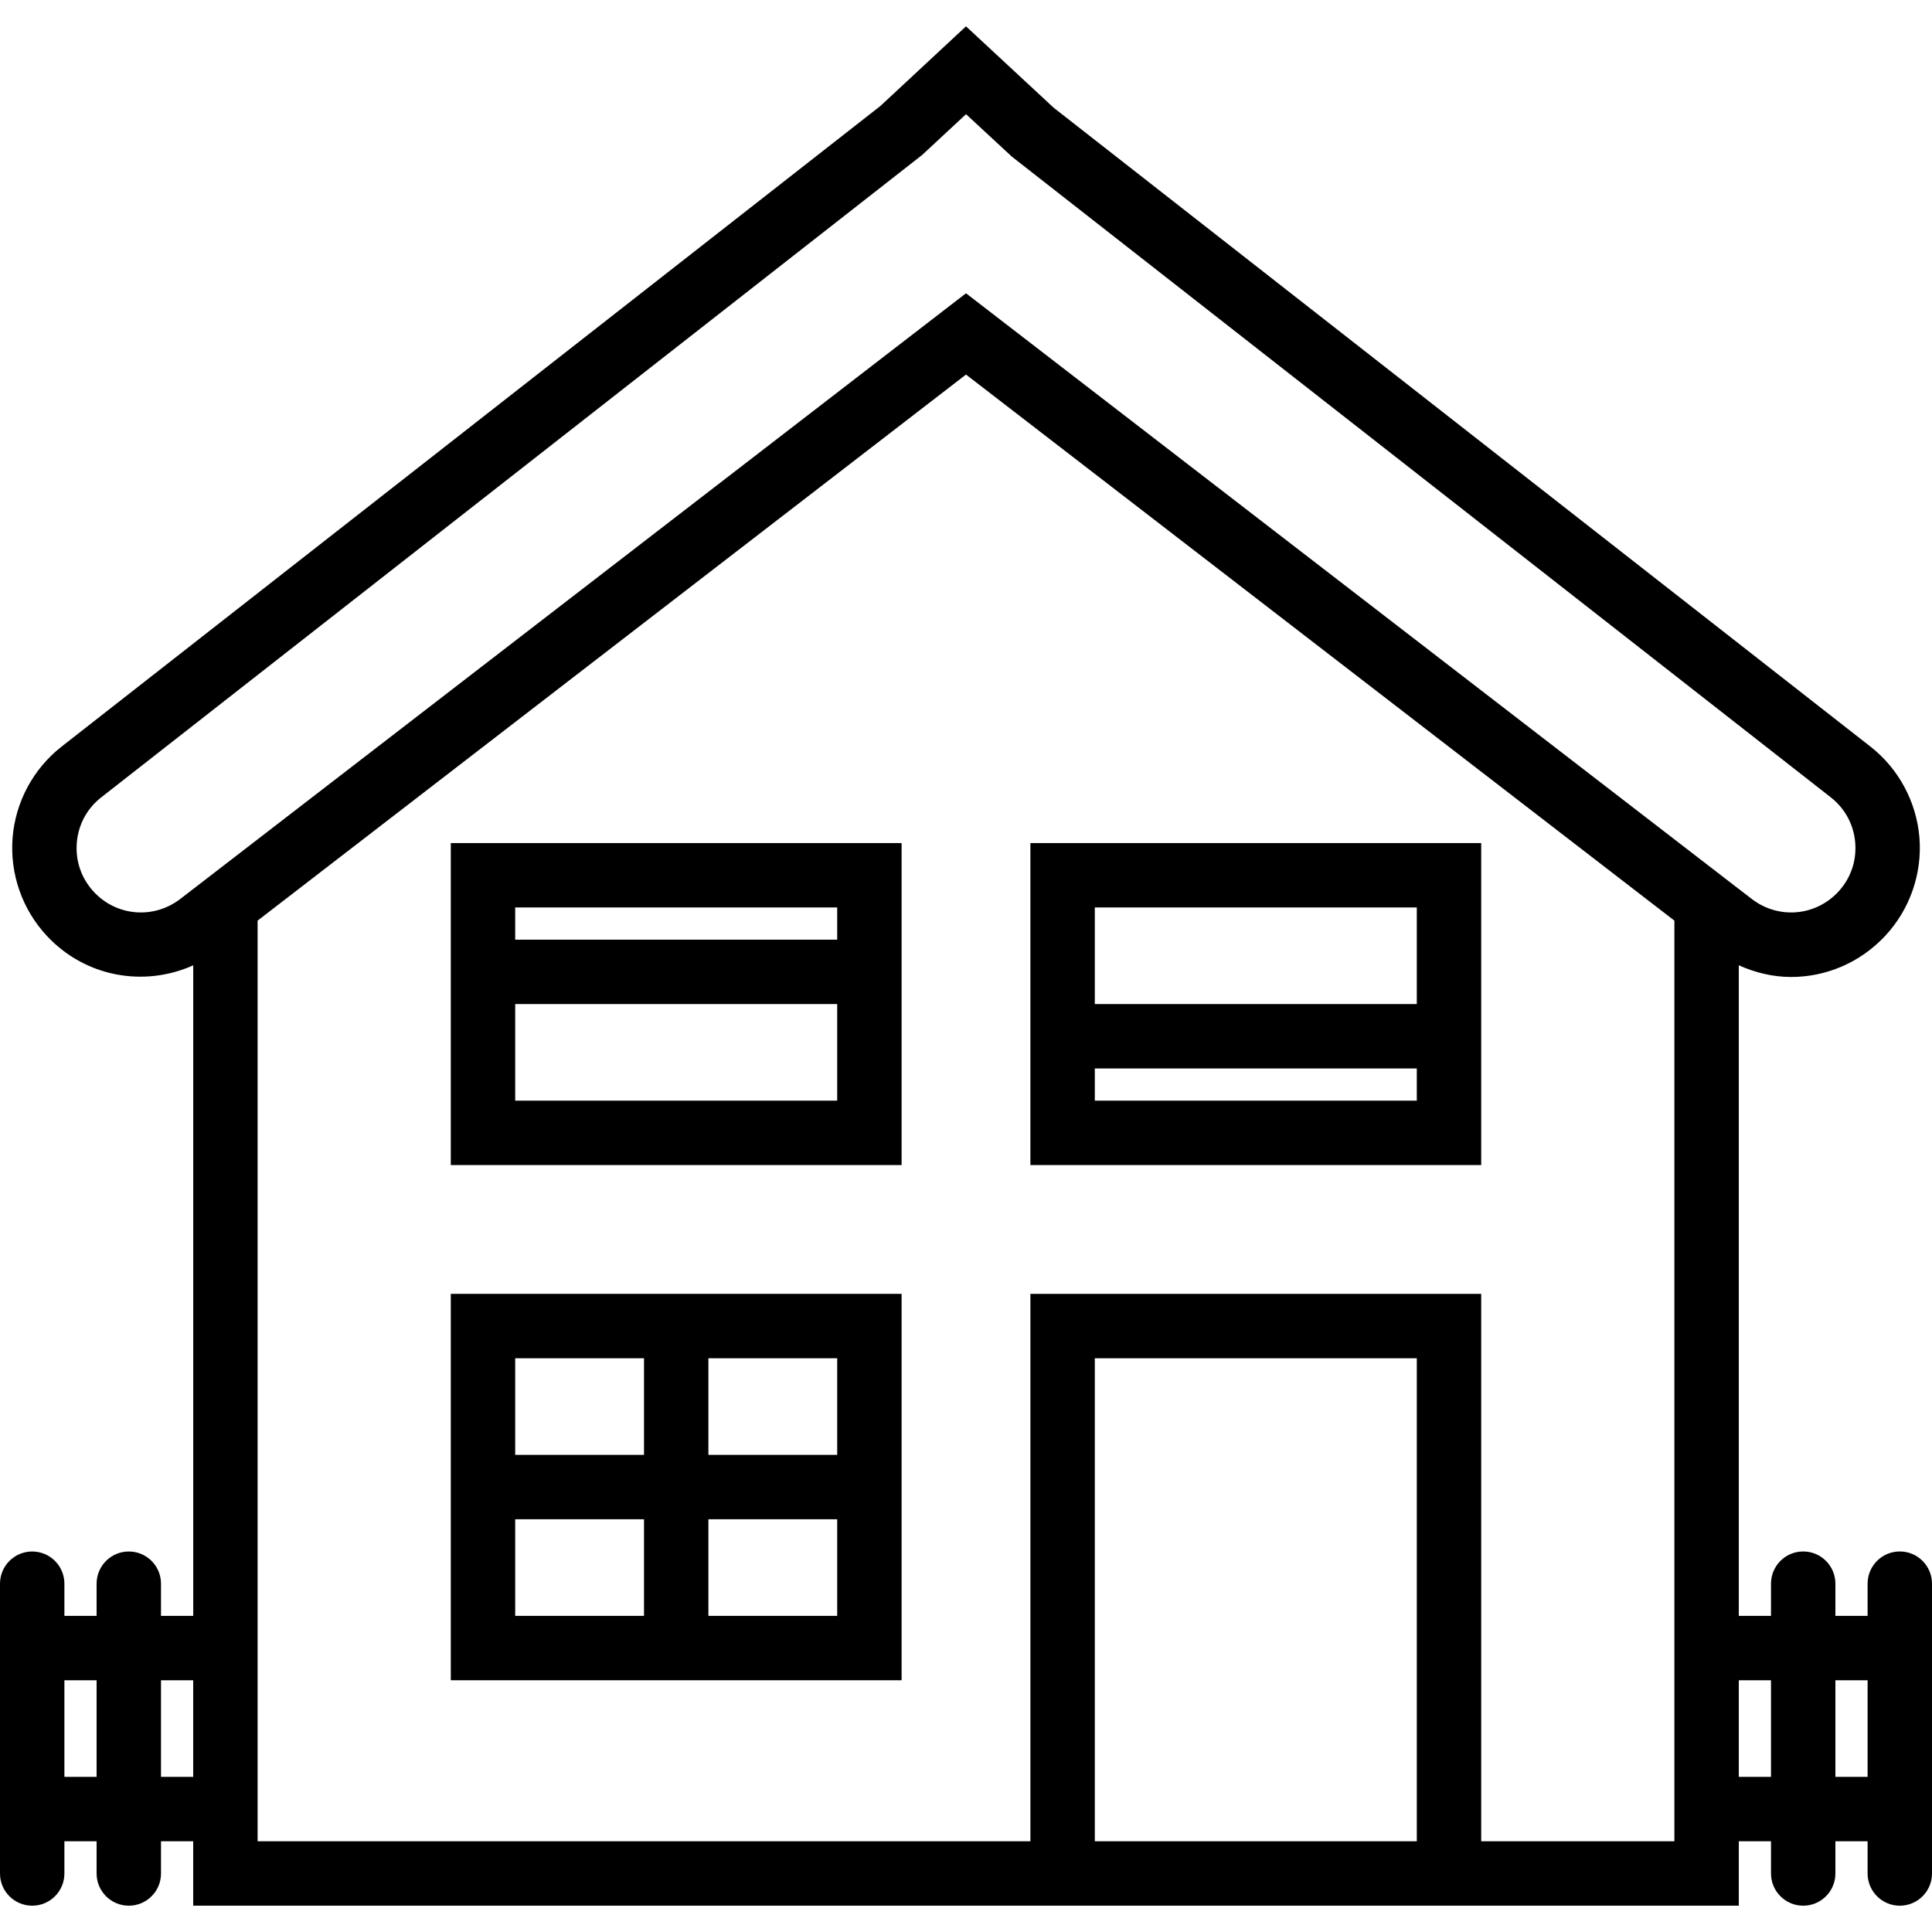
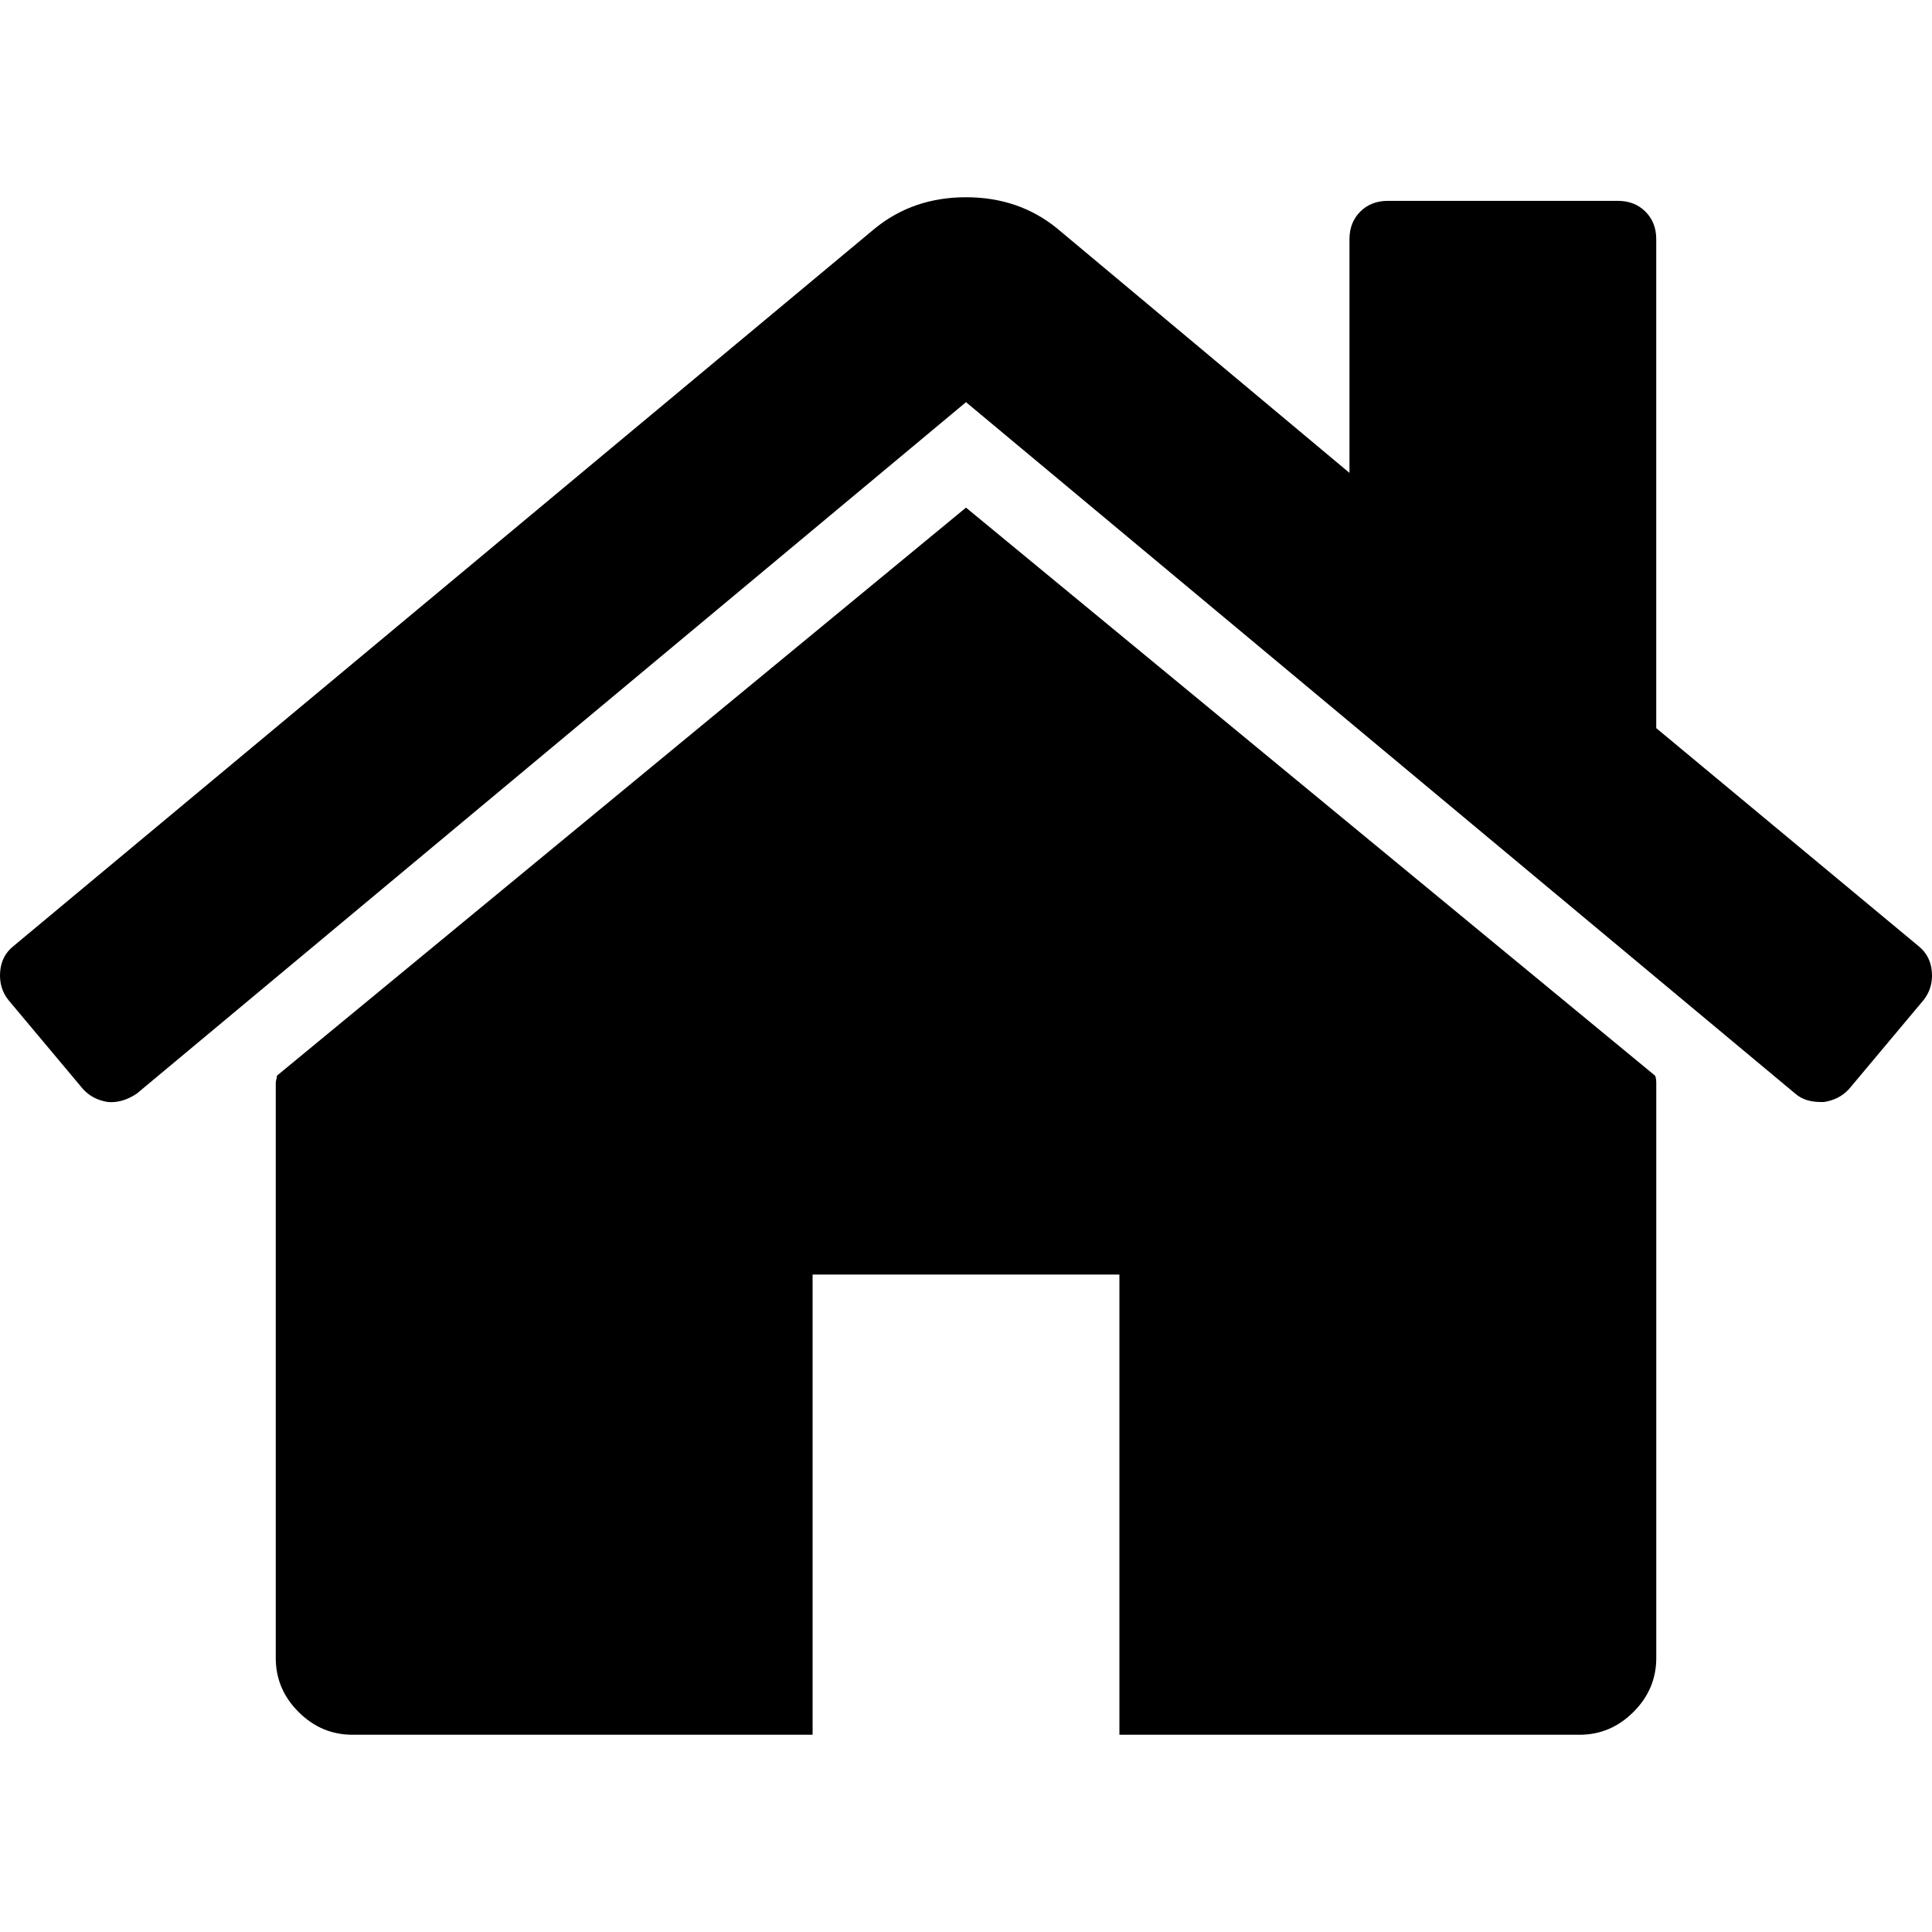
- <svg xmlns="http://www.w3.org/2000/svg" version="1.1" id="Capa_1" x="0px" y="0px" viewBox="0 0 60 60" style="enable-background:new 0 0 60 60;" xml:space="preserve">
+ <svg xmlns="http://www.w3.org/2000/svg" version="1.1" id="Capa_1" x="0px" y="0px" width="460.298px" height="460.297px" viewBox="0 0 460.298 460.297" style="enable-background:new 0 0 460.298 460.297;" xml:space="preserve">
  <g>
-     <path d="M14,36.182h14v-10H14V36.182z M16,34.182v-3h10v3H16z M26,28.182v1H16v-1H26z" />
-     <path d="M14,40.182v12h14v-12H14z M20,42.182v3h-4v-3H20z M16,47.182h4v3h-4V47.182z M22,50.182v-3h4v3H22z M26,45.182h-4v-3h4   V45.182z" />
-     <path d="M32,36.182h14v-10H32V36.182z M34,34.182v-1h10v1H34z M44,28.182v3H34v-3H44z" />
-     <path d="M59,48.182c-0.553,0-1,0.448-1,1v1h-1v-1c0-0.552-0.447-1-1-1s-1,0.448-1,1v1h-1V29.978   c0.521,0.234,1.073,0.363,1.626,0.363c1.073,0,2.139-0.436,2.927-1.284c0.76-0.818,1.145-1.925,1.057-3.038   c-0.089-1.112-0.644-2.145-1.522-2.833L32.722,3.345L30,0.818L27.343,3.29L1.913,23.186c-0.879,0.688-1.434,1.721-1.522,2.833   c-0.088,1.113,0.297,2.22,1.057,3.038c1.194,1.286,3.021,1.61,4.553,0.922v20.204H5v-1c0-0.552-0.447-1-1-1s-1,0.448-1,1v1H2v-1   c0-0.552-0.447-1-1-1s-1,0.448-1,1v9c0,0.552,0.447,1,1,1s1-0.448,1-1v-1h1v1c0,0.552,0.447,1,1,1s1-0.448,1-1v-1h1v2h26h14h8v-2h1   v1c0,0.552,0.447,1,1,1s1-0.448,1-1v-1h1v1c0,0.552,0.447,1,1,1s1-0.448,1-1v-9C60,48.63,59.553,48.182,59,48.182z M2.912,27.695   c-0.385-0.415-0.572-0.954-0.527-1.518c0.045-0.564,0.314-1.067,0.761-1.416L28.64,4.811l1.361-1.265l1.424,1.319l25.43,19.896   c0.446,0.349,0.716,0.852,0.761,1.416c0.045,0.564-0.143,1.104-0.527,1.518c-0.708,0.762-1.861,0.858-2.686,0.223L54,27.608v0   l-24-18.5l-23.61,18.2l-0.001,0.001l-0.791,0.609C4.772,28.553,3.62,28.457,2.912,27.695z M2,55.182v-3h1v3H2z M5,55.182v-3h1v3H5z    M34,57.182v-15h10v15H34z M52,57.182h-6v-17H32v17H8V28.591l22-16.959l22,16.959V57.182z M54,55.182v-3h1v3H54z M57,55.182v-3h1v3   H57z" />
+     <g>
+       <path d="M230.149,120.939L65.986,256.274c0,0.191-0.048,0.472-0.144,0.855c-0.094,0.38-0.144,0.656-0.144,0.852v137.041    c0,4.948,1.809,9.236,5.426,12.847c3.616,3.613,7.898,5.431,12.847,5.431h109.63V303.664h73.097v109.64h109.629    c4.948,0,9.236-1.814,12.847-5.435c3.617-3.607,5.432-7.898,5.432-12.847V257.981c0-0.76-0.104-1.334-0.288-1.707L230.149,120.939    z" />
+       <path d="M457.122,225.438L394.6,173.476V56.989c0-2.663-0.856-4.853-2.574-6.567c-1.704-1.712-3.894-2.568-6.563-2.568h-54.816    c-2.666,0-4.855,0.856-6.57,2.568c-1.711,1.714-2.566,3.905-2.566,6.567v55.673l-69.662-58.245    c-6.084-4.949-13.318-7.423-21.694-7.423c-8.375,0-15.608,2.474-21.698,7.423L3.172,225.438c-1.903,1.52-2.946,3.566-3.14,6.136    c-0.193,2.568,0.472,4.811,1.997,6.713l17.701,21.128c1.525,1.712,3.521,2.759,5.996,3.142c2.285,0.192,4.57-0.476,6.855-1.998    L230.149,95.817l197.57,164.741c1.526,1.328,3.521,1.991,5.996,1.991h0.858c2.471-0.376,4.463-1.43,5.996-3.138l17.703-21.125    c1.522-1.906,2.189-4.145,1.991-6.716C460.068,229.007,459.021,226.961,457.122,225.438z" />
+     </g>
  </g>
-   <g>
- </g>
-   <g>
- </g>
-   <g>
- </g>
-   <g>
- </g>
-   <g>
- </g>
-   <g>
- </g>
-   <g>
- </g>
-   <g>
- </g>
-   <g>
- </g>
-   <g>
- </g>
-   <g>
- </g>
-   <g>
- </g>
-   <g>
- </g>
-   <g>
- </g>
-   <g>
- </g>
</svg>
